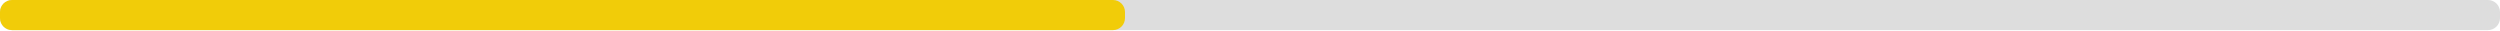
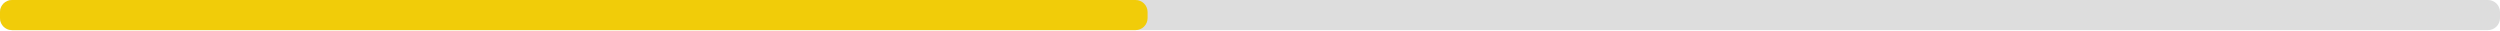
<svg xmlns="http://www.w3.org/2000/svg" width="830" height="10">
  <g>
    <rect style="fill: #ddd;" height="10" width="830" rx="4" y="0" x="0" />
-     <rect style="fill: #f1cc09;" height="10" width="373.5" rx="4" y="0" x="0" />
+     <rect style="fill: #f1cc09;" height="10" width="381" rx="4" y="0" x="0" />
  </g>
</svg>
